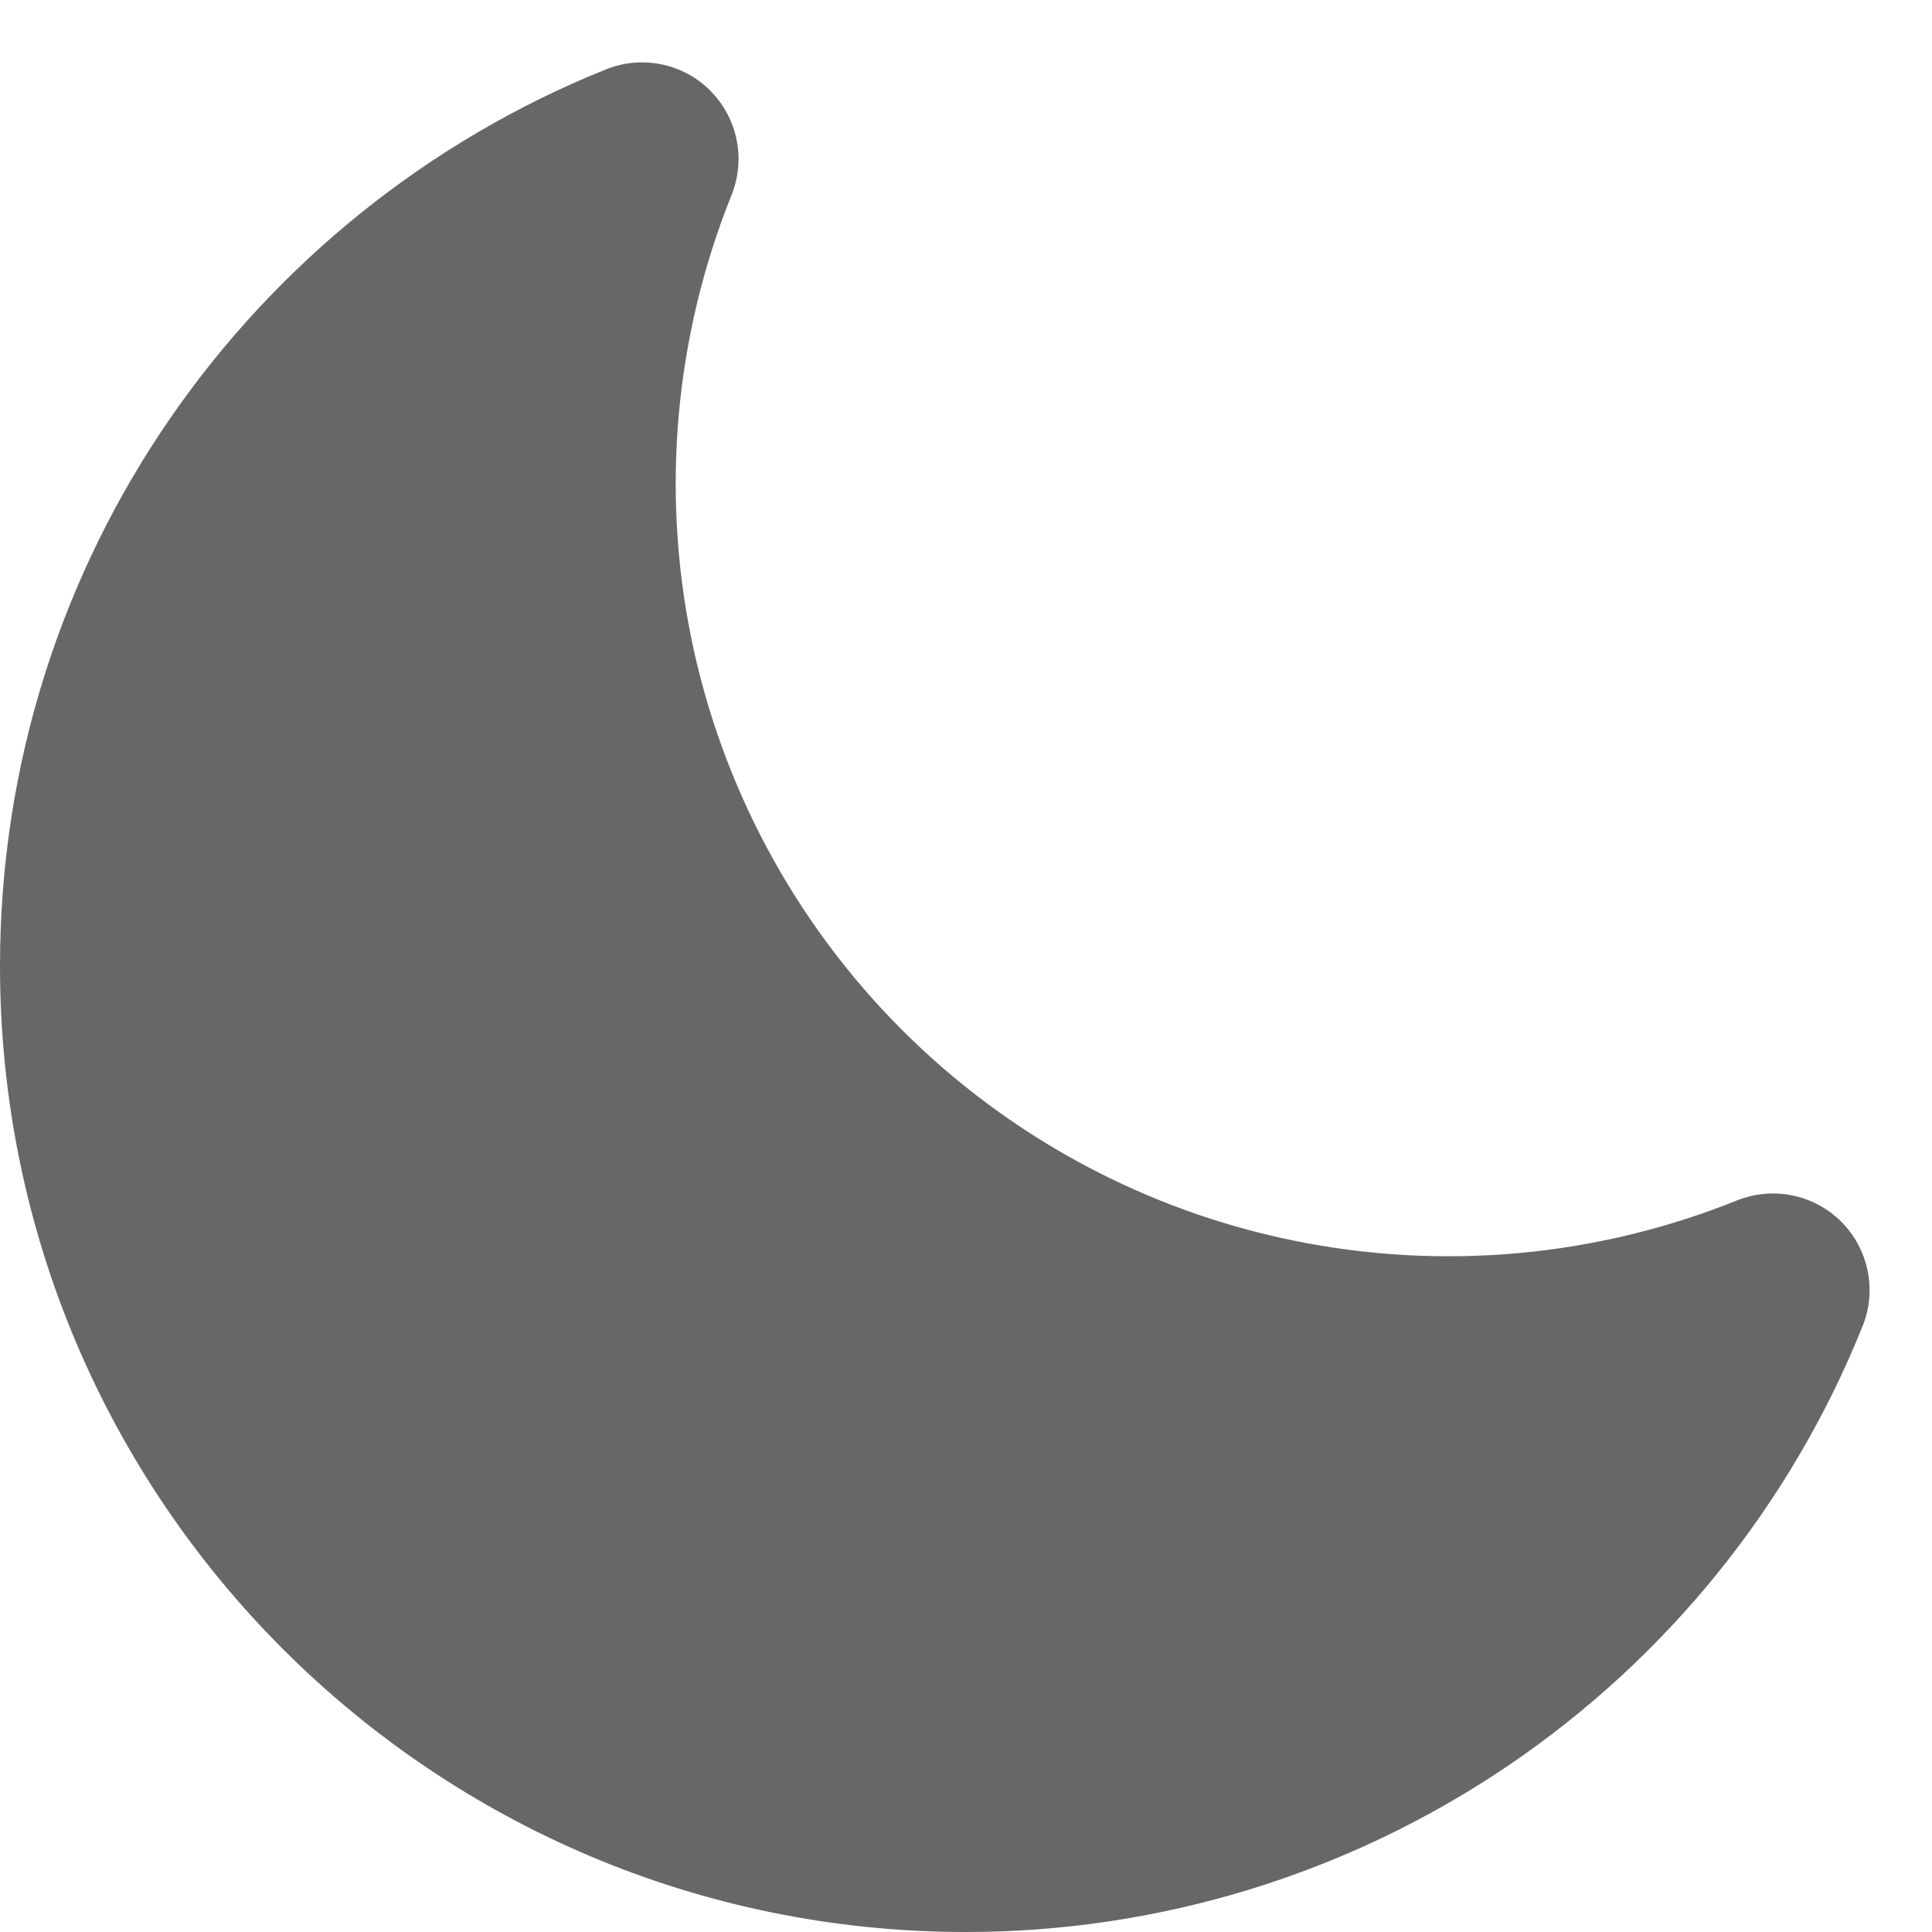
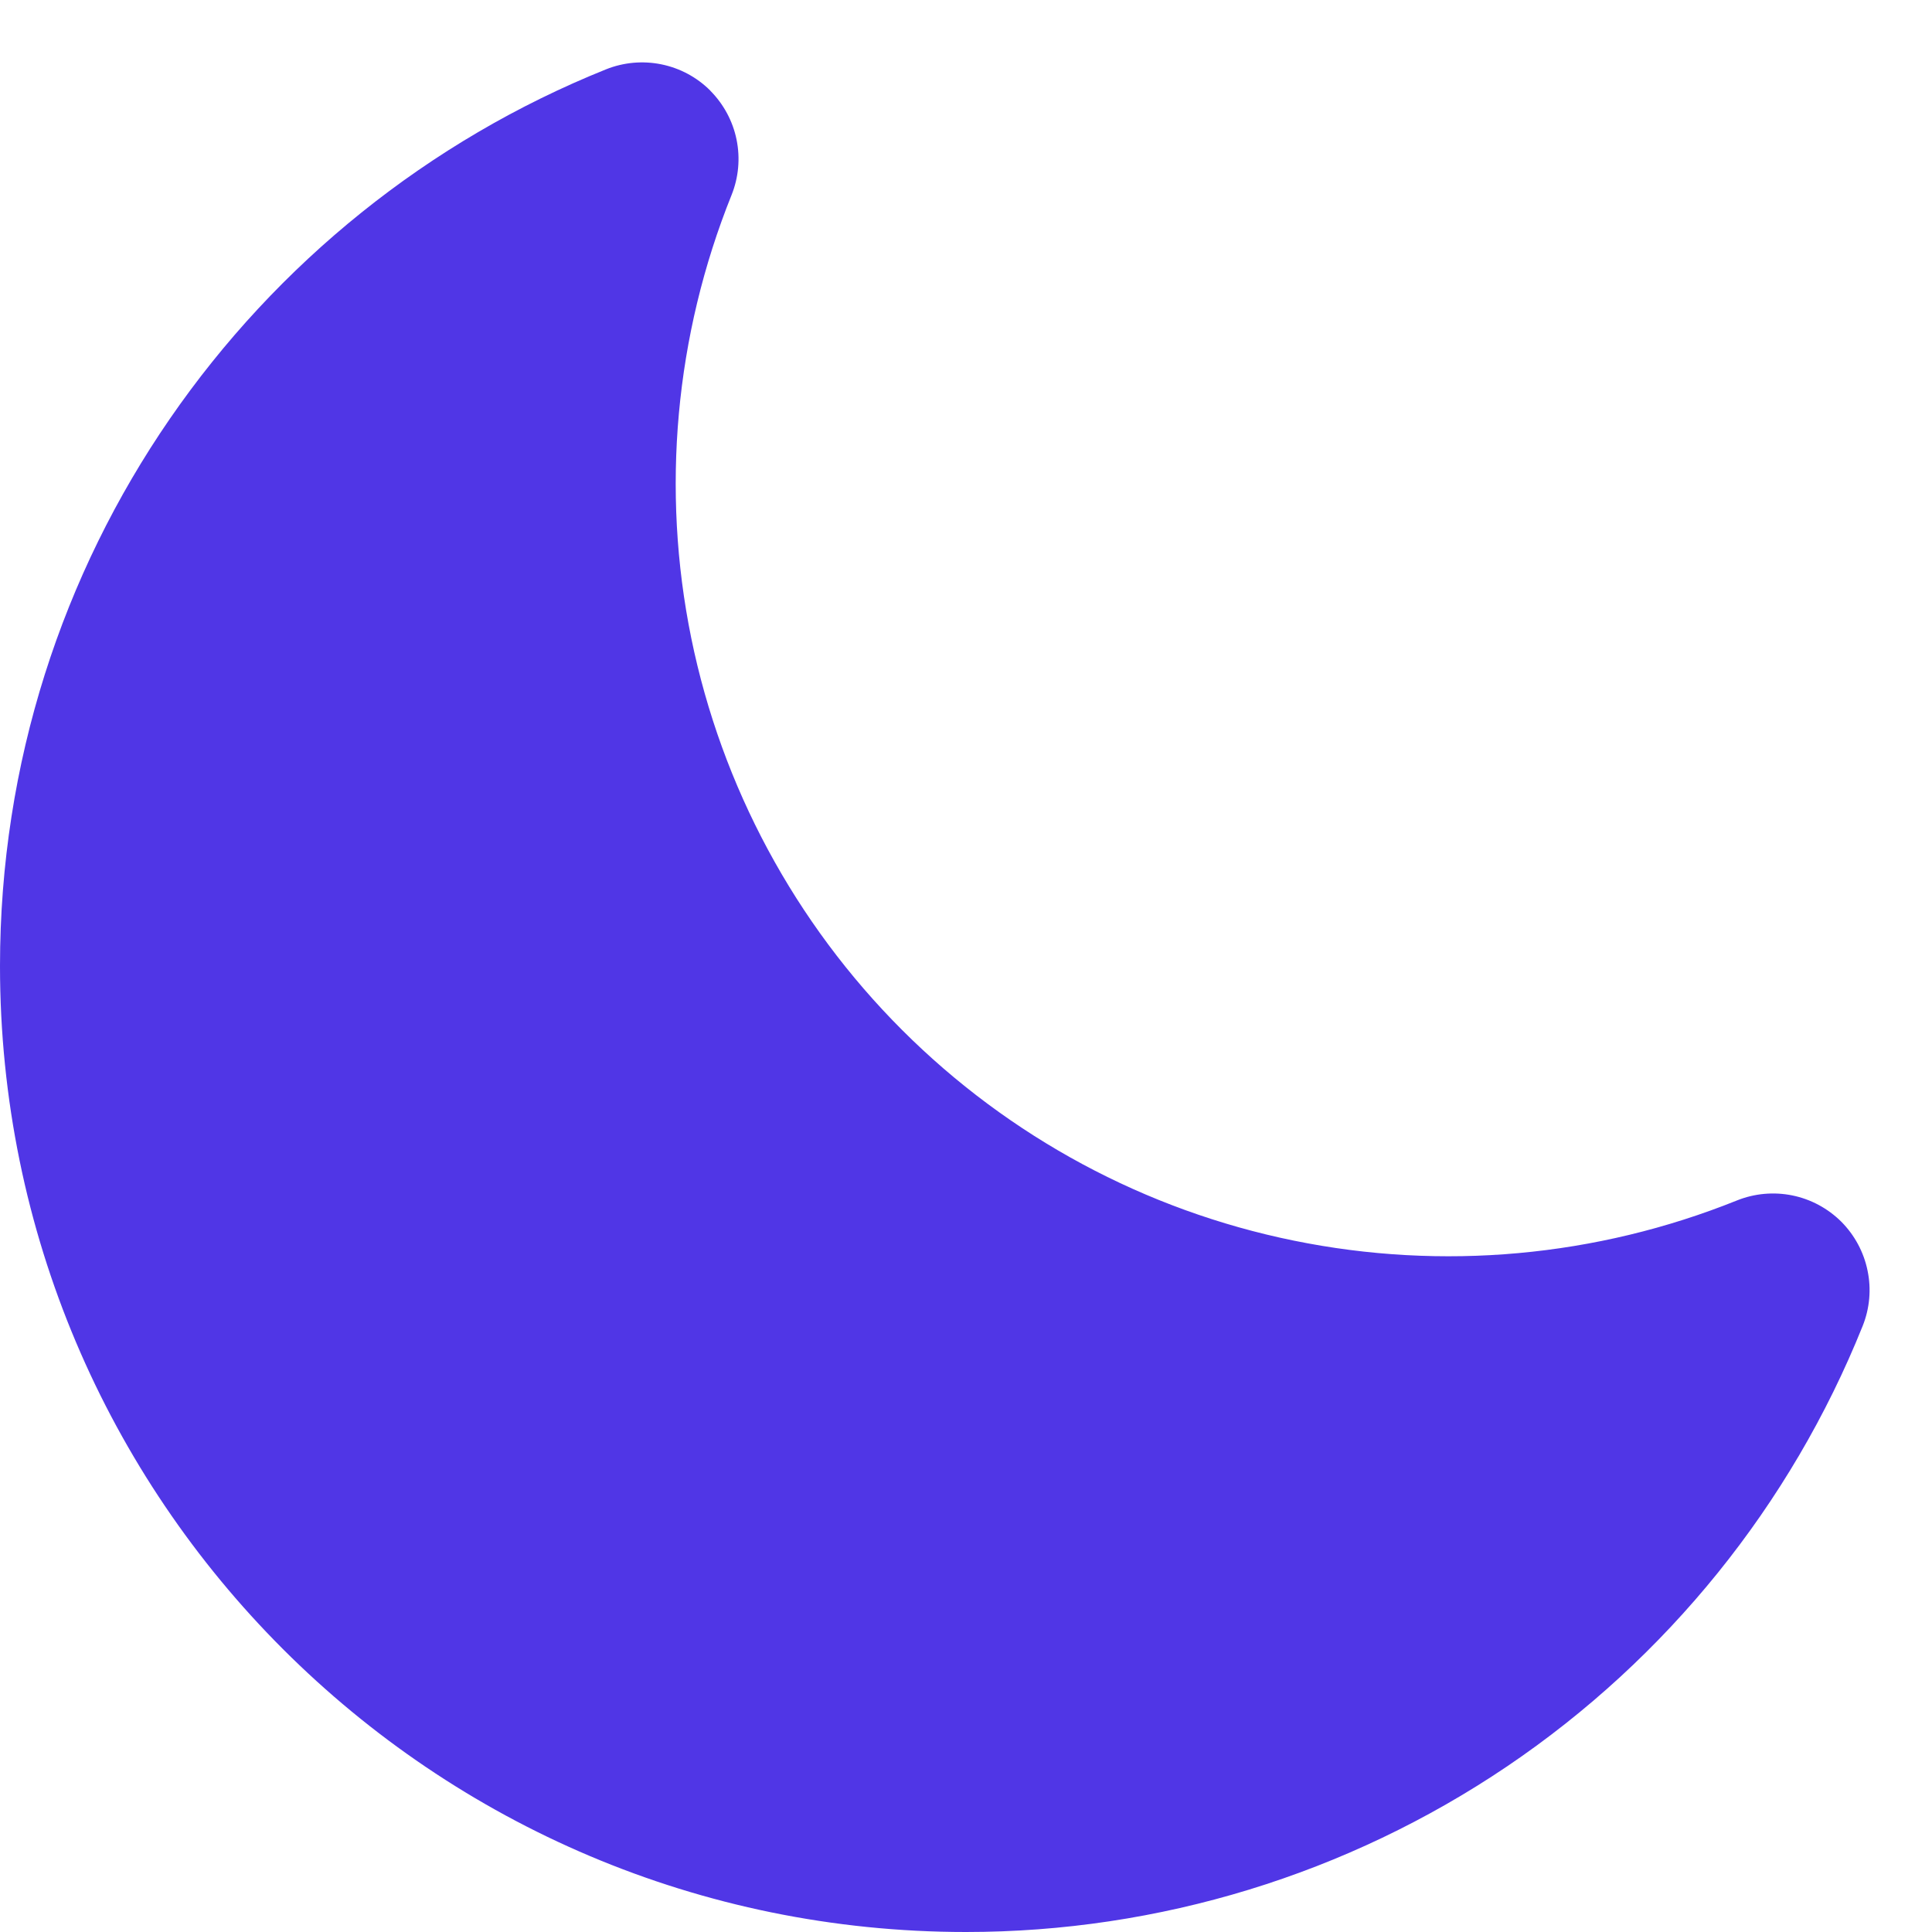
<svg xmlns="http://www.w3.org/2000/svg" width="20" height="20" viewBox="0 0 20 20" fill="none">
-   <path fill-rule="evenodd" clip-rule="evenodd" d="M7.353 0.939C7.491 1.078 7.586 1.254 7.625 1.446C7.664 1.638 7.646 1.837 7.573 2.019C6.988 3.474 6.843 5.069 7.156 6.606C7.47 8.142 8.229 9.553 9.338 10.662C10.447 11.771 11.857 12.53 13.394 12.843C14.931 13.157 16.526 13.012 17.981 12.427C18.163 12.354 18.362 12.336 18.554 12.375C18.746 12.414 18.922 12.509 19.061 12.647C19.199 12.786 19.294 12.962 19.333 13.154C19.373 13.346 19.355 13.545 19.282 13.727C18.538 15.579 17.256 17.167 15.602 18.285C13.947 19.403 11.996 20 10 20C4.477 20 0 15.523 0 10C0 5.793 2.598 2.195 6.273 0.718C6.455 0.645 6.654 0.627 6.846 0.666C7.038 0.705 7.214 0.799 7.353 0.938V0.939Z" fill="#676767" />
+   <path fill-rule="evenodd" clip-rule="evenodd" d="M7.353 0.939C7.491 1.078 7.586 1.254 7.625 1.446C7.664 1.638 7.646 1.837 7.573 2.019C6.988 3.474 6.843 5.069 7.156 6.606C7.47 8.142 8.229 9.553 9.338 10.662C10.447 11.771 11.857 12.53 13.394 12.843C14.931 13.157 16.526 13.012 17.981 12.427C18.163 12.354 18.362 12.336 18.554 12.375C18.746 12.414 18.922 12.509 19.061 12.647C19.199 12.786 19.294 12.962 19.333 13.154C19.373 13.346 19.355 13.545 19.282 13.727C18.538 15.579 17.256 17.167 15.602 18.285C13.947 19.403 11.996 20 10 20C4.477 20 0 15.523 0 10C0 5.793 2.598 2.195 6.273 0.718C6.455 0.645 6.654 0.627 6.846 0.666C7.038 0.705 7.214 0.799 7.353 0.938V0.939Z" fill="#5036E6" />
</svg>
